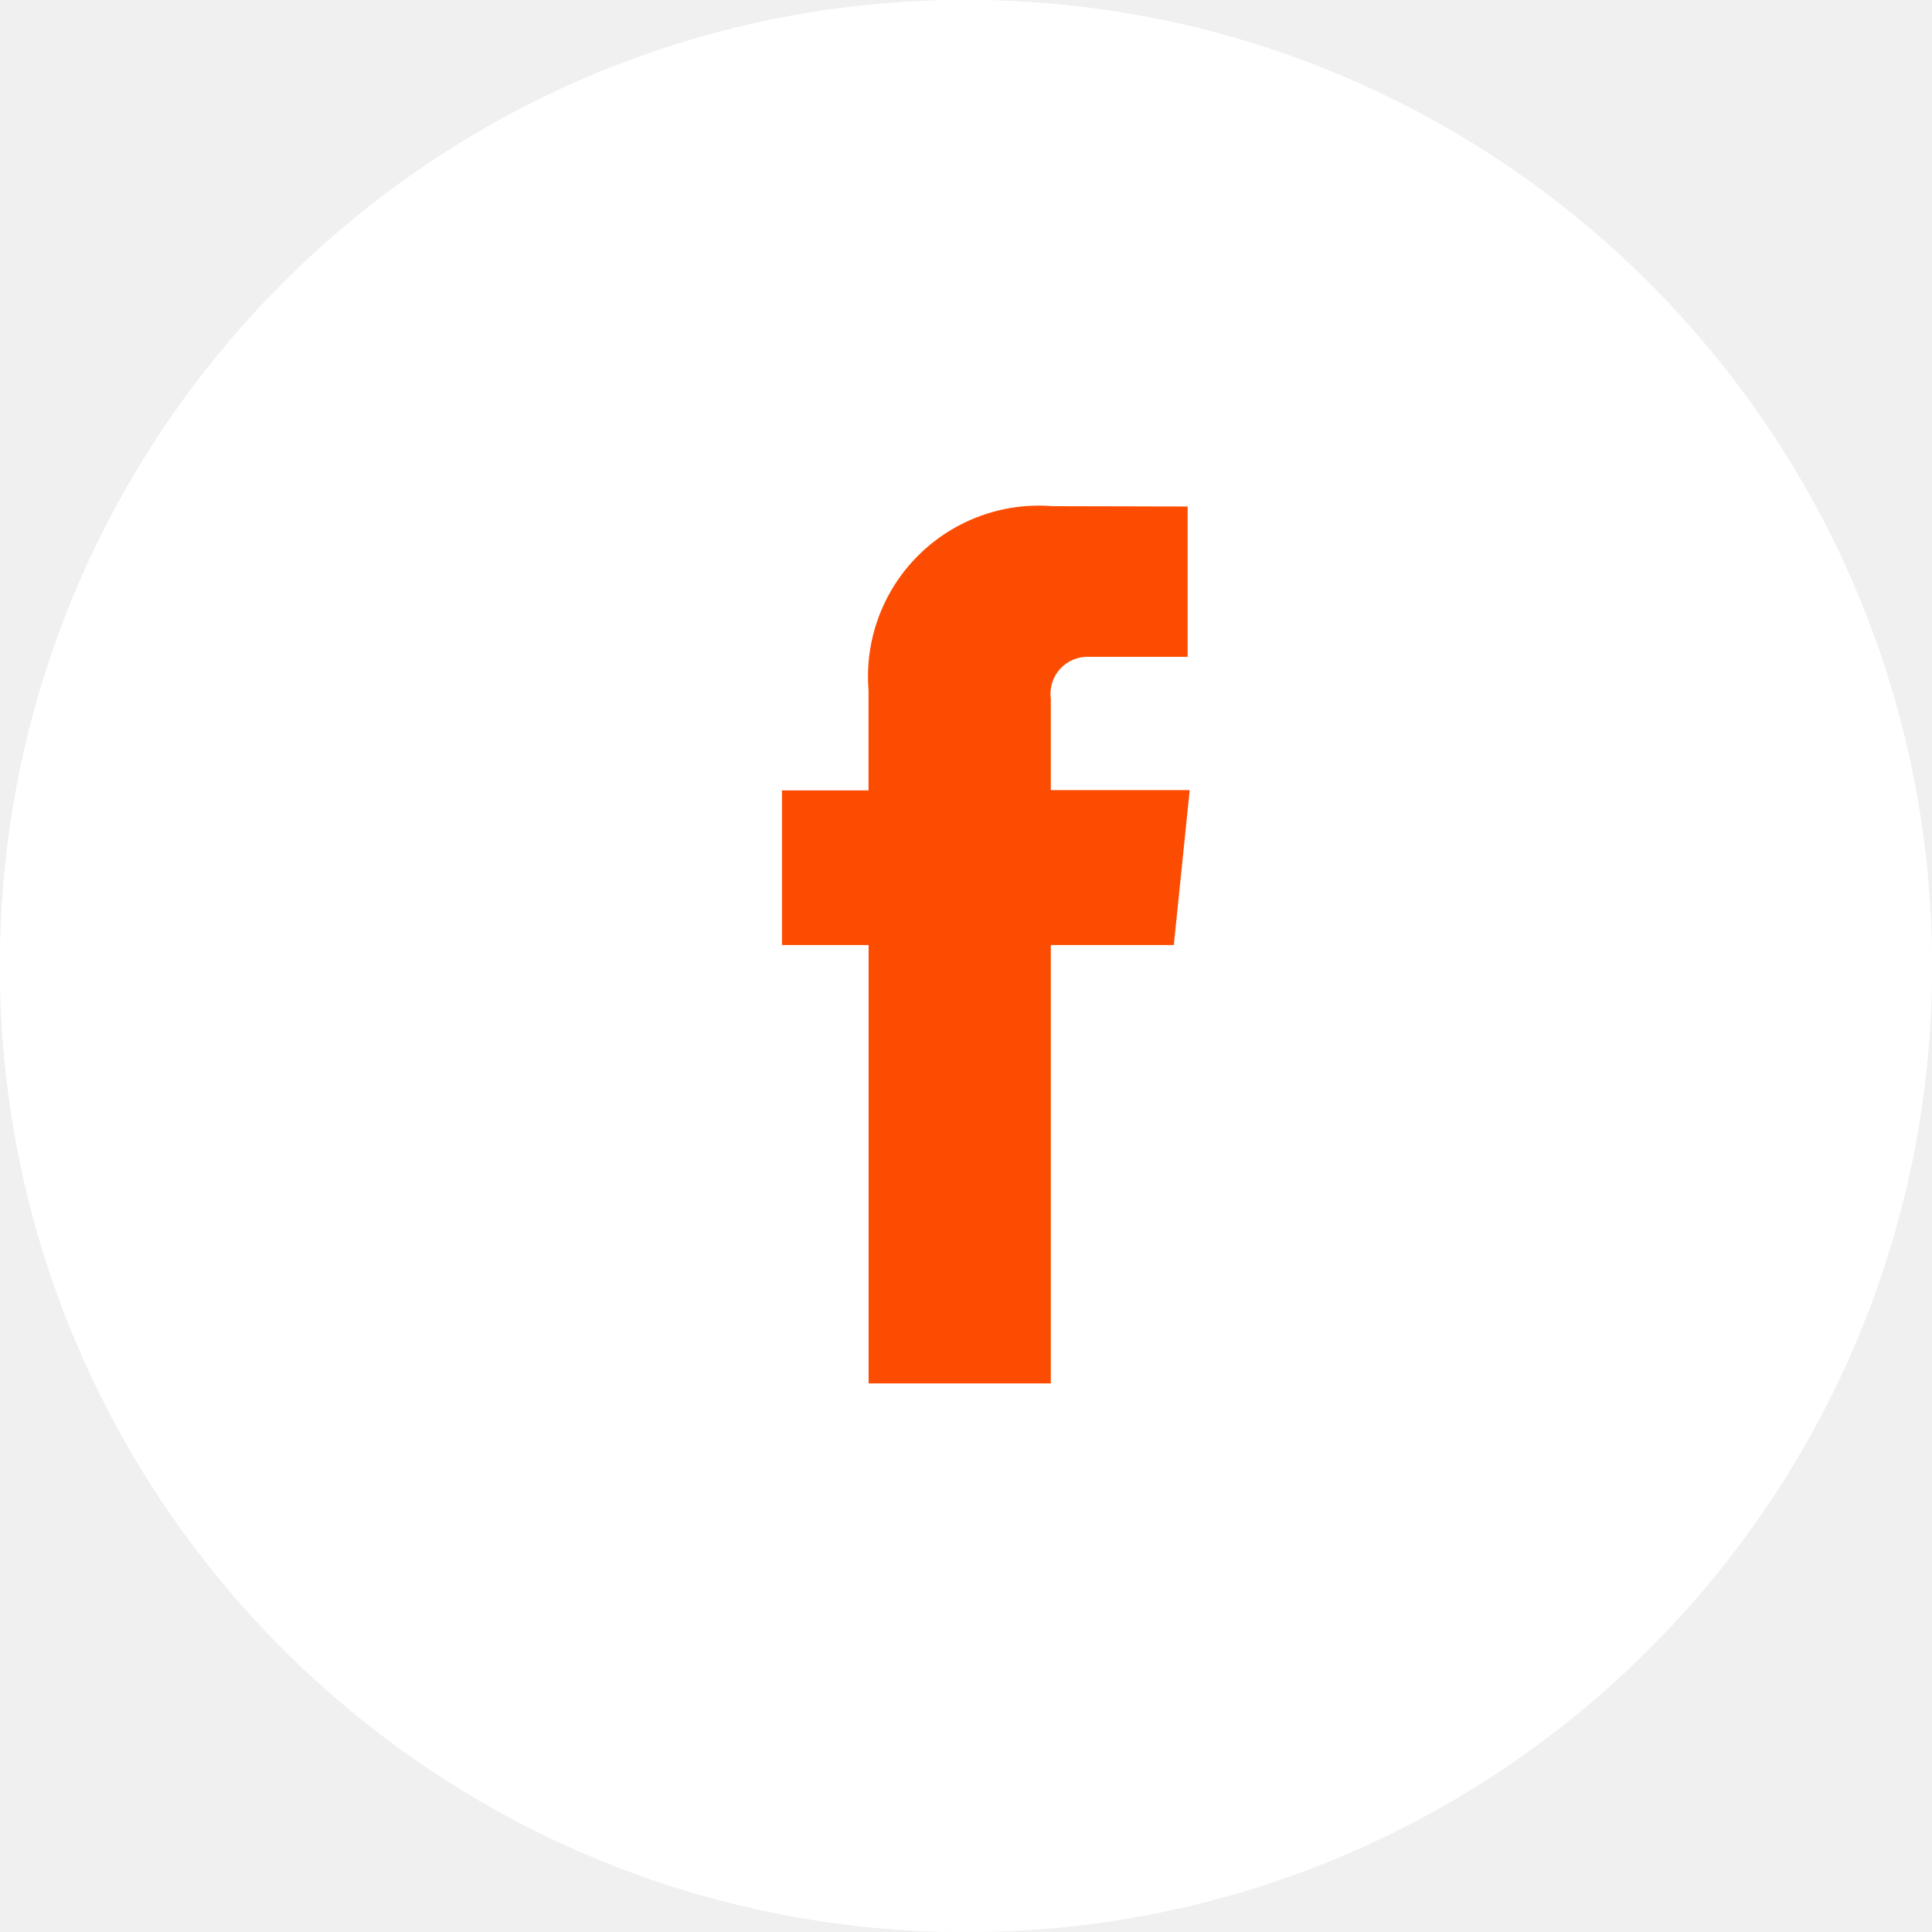
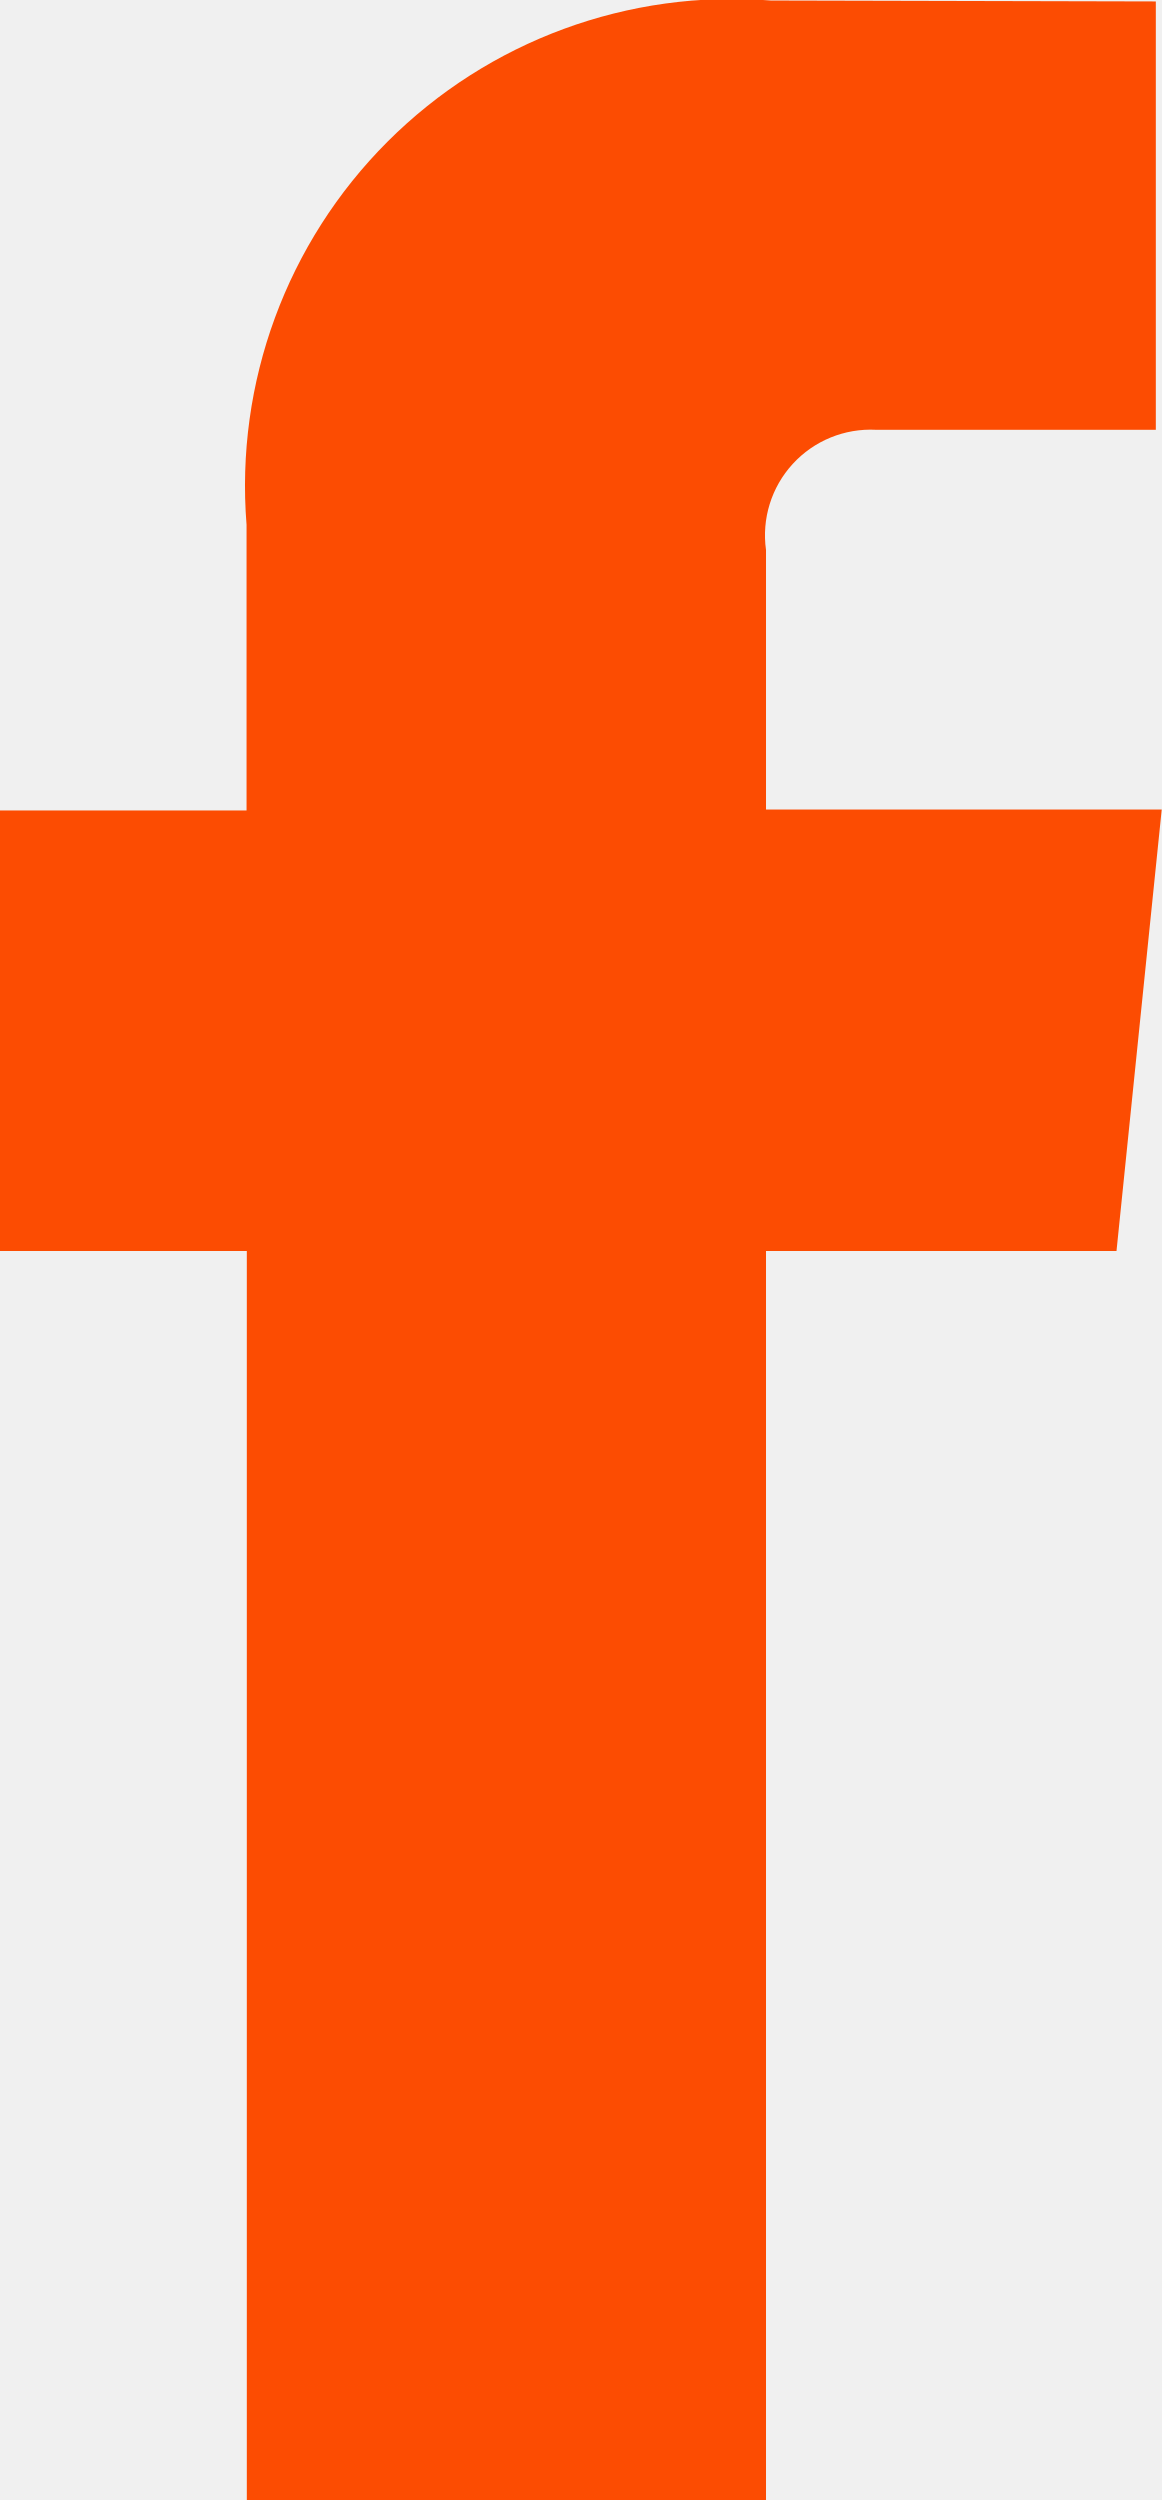
- <svg xmlns="http://www.w3.org/2000/svg" width="42" height="42" viewBox="0 0 42 42">
-   <g id="icon-fb-orange" transform="translate(-449 -4167)">
-     <g id="Ellipse_5" data-name="Ellipse 5" transform="translate(449 4167)" fill="#fff" stroke="#fff" stroke-width="1">
-       <circle cx="21" cy="21" r="21" stroke="none" />
-       <circle cx="21" cy="21" r="20.5" fill="none" />
-     </g>
-     <path id="_104498_facebook_icon" data-name="104498_facebook_icon" d="M26.845,12.272H23.826v-1.98a.806.806,0,0,1,.84-.917H26.8V6.107L23.863,6.1a3.715,3.715,0,0,0-4,4v2.179H17.982V15.64h1.883v9.53h3.961V15.64H26.5Z" transform="translate(448.018 4171.904)" fill="#fc4c02" />
-   </g>
+ <svg xmlns="http://www.w3.org/2000/svg" width="8.863" height="19.073" viewBox="0 0 8.863 19.073">
+   <path d="M26.845,12.272H23.826v-1.98a.806.806,0,0,1,.84-.917H26.8V6.107L23.863,6.1a3.715,3.715,0,0,0-4,4v2.179H17.982V15.64h1.883v9.53h3.961V15.64H26.5Z" transform="translate(-17.982 -6.096)" fill="#fc4c02" />
</svg>
